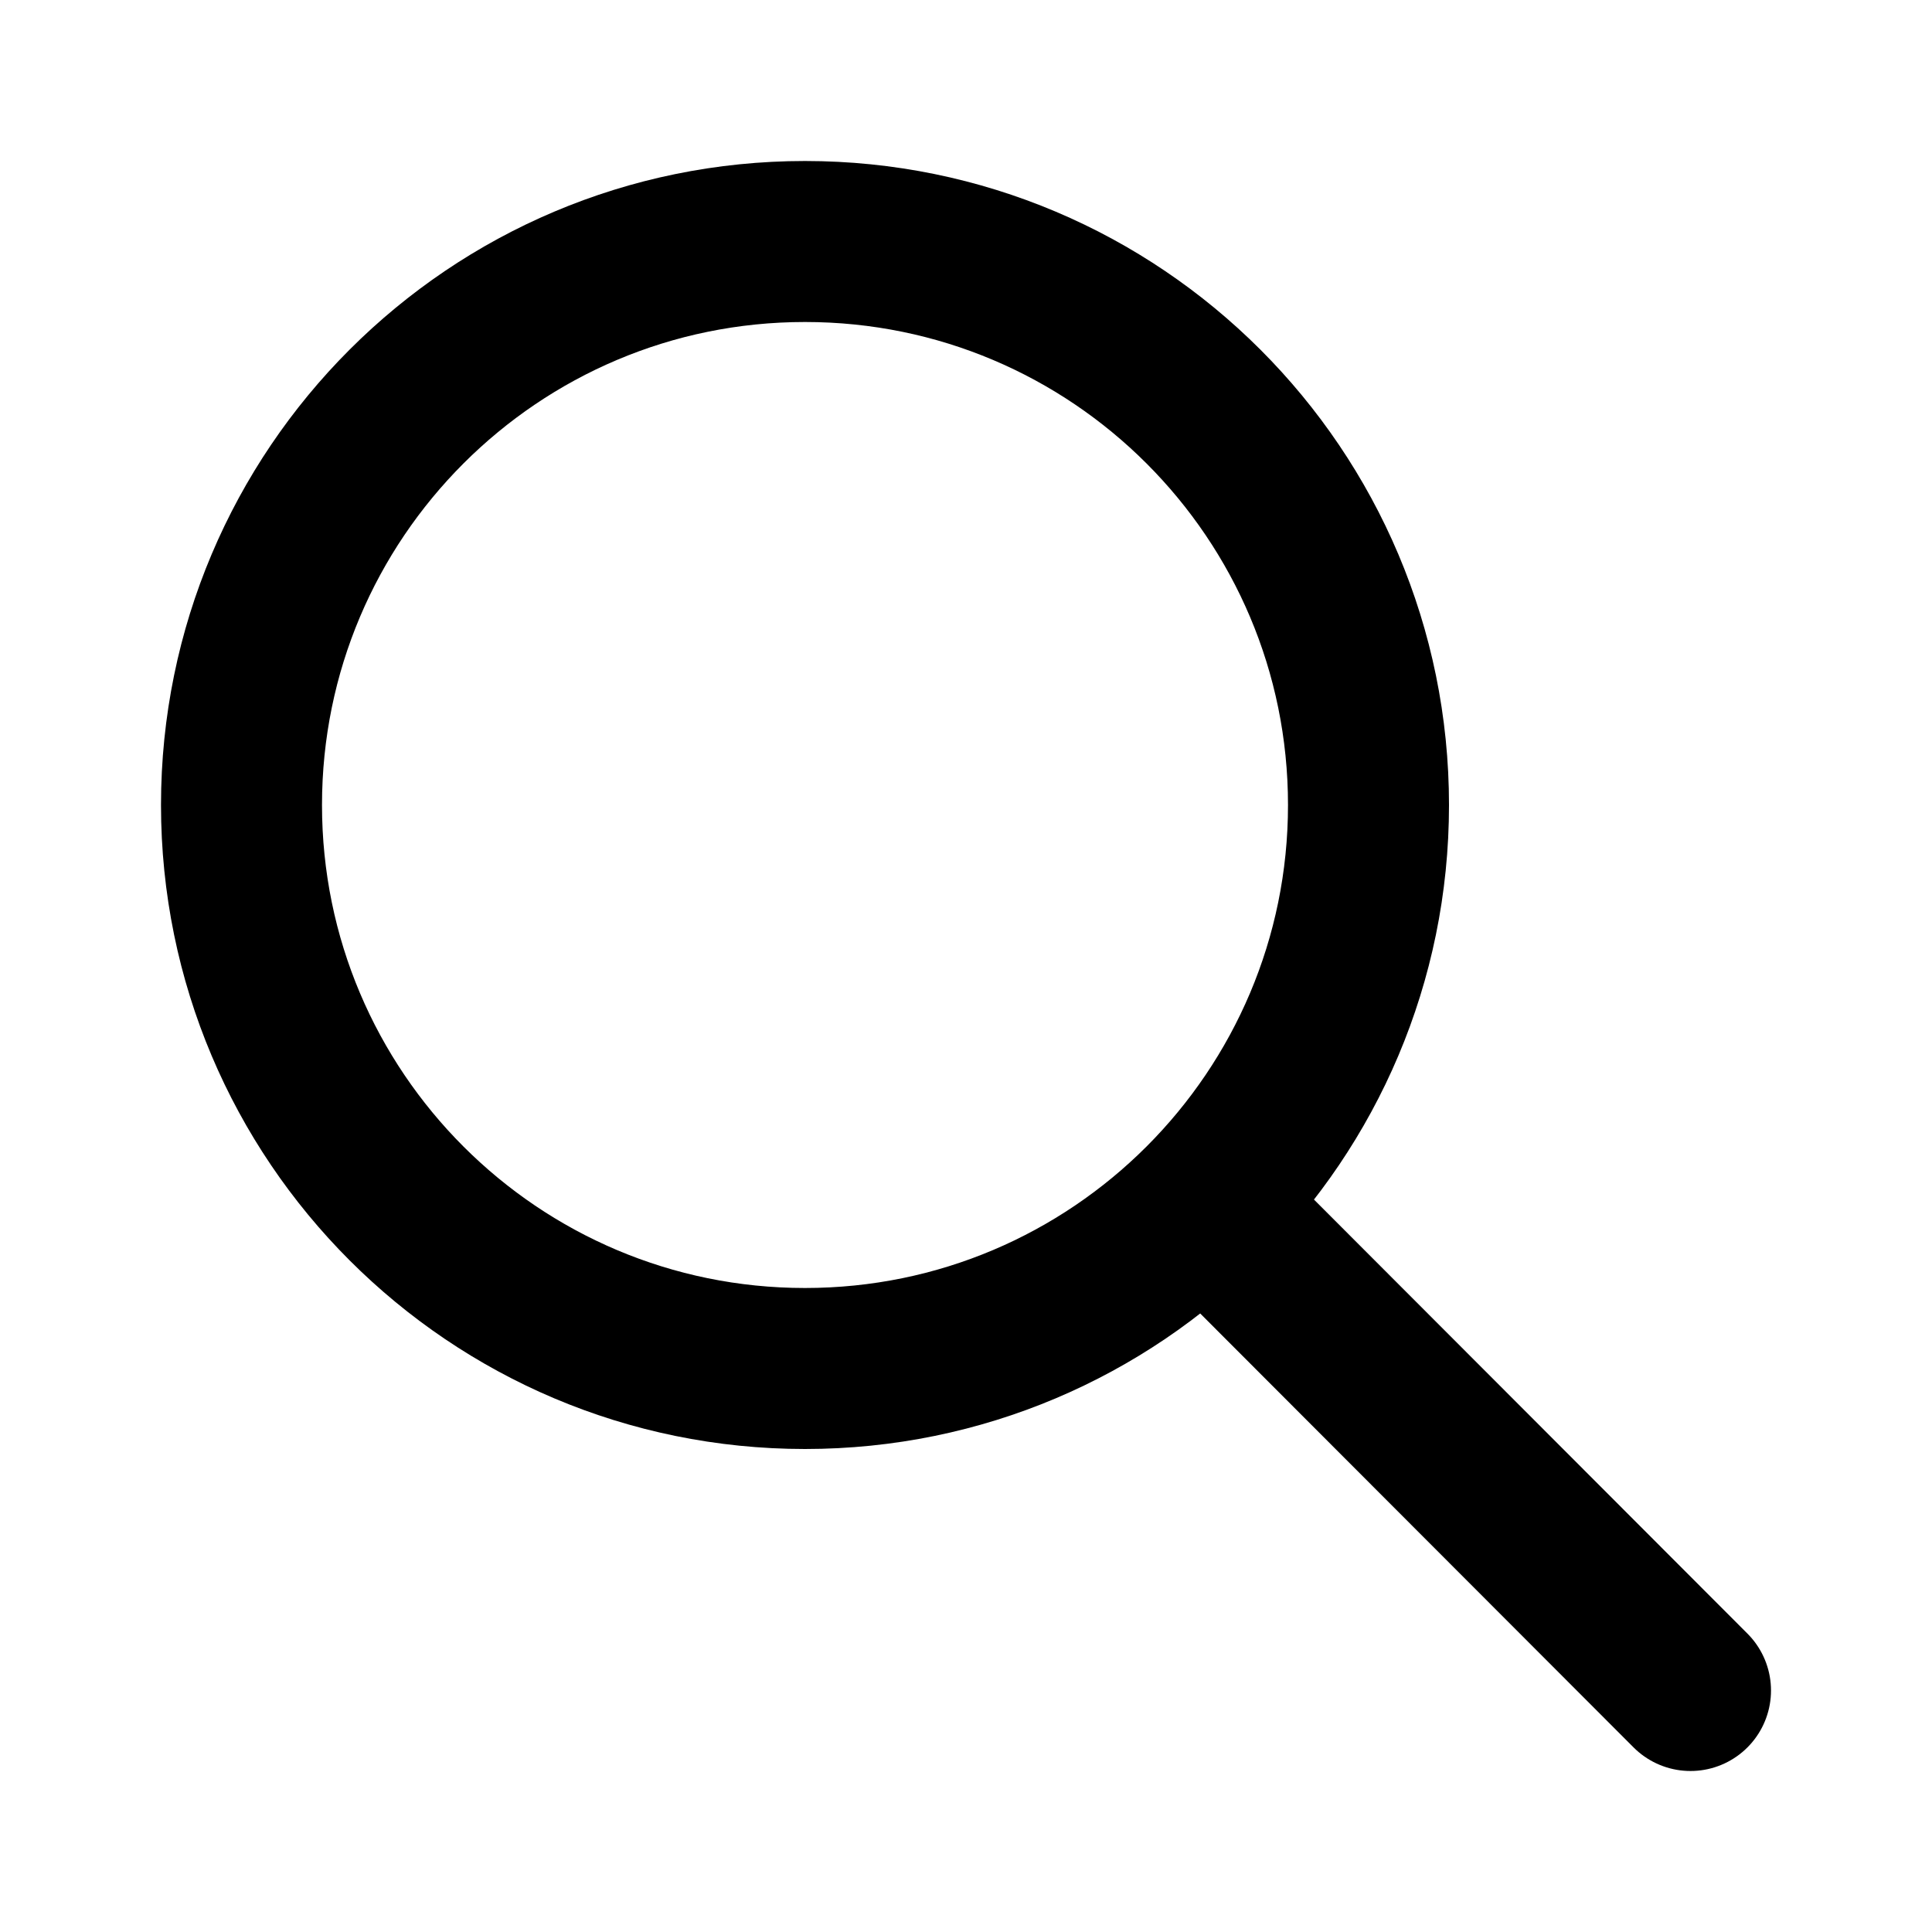
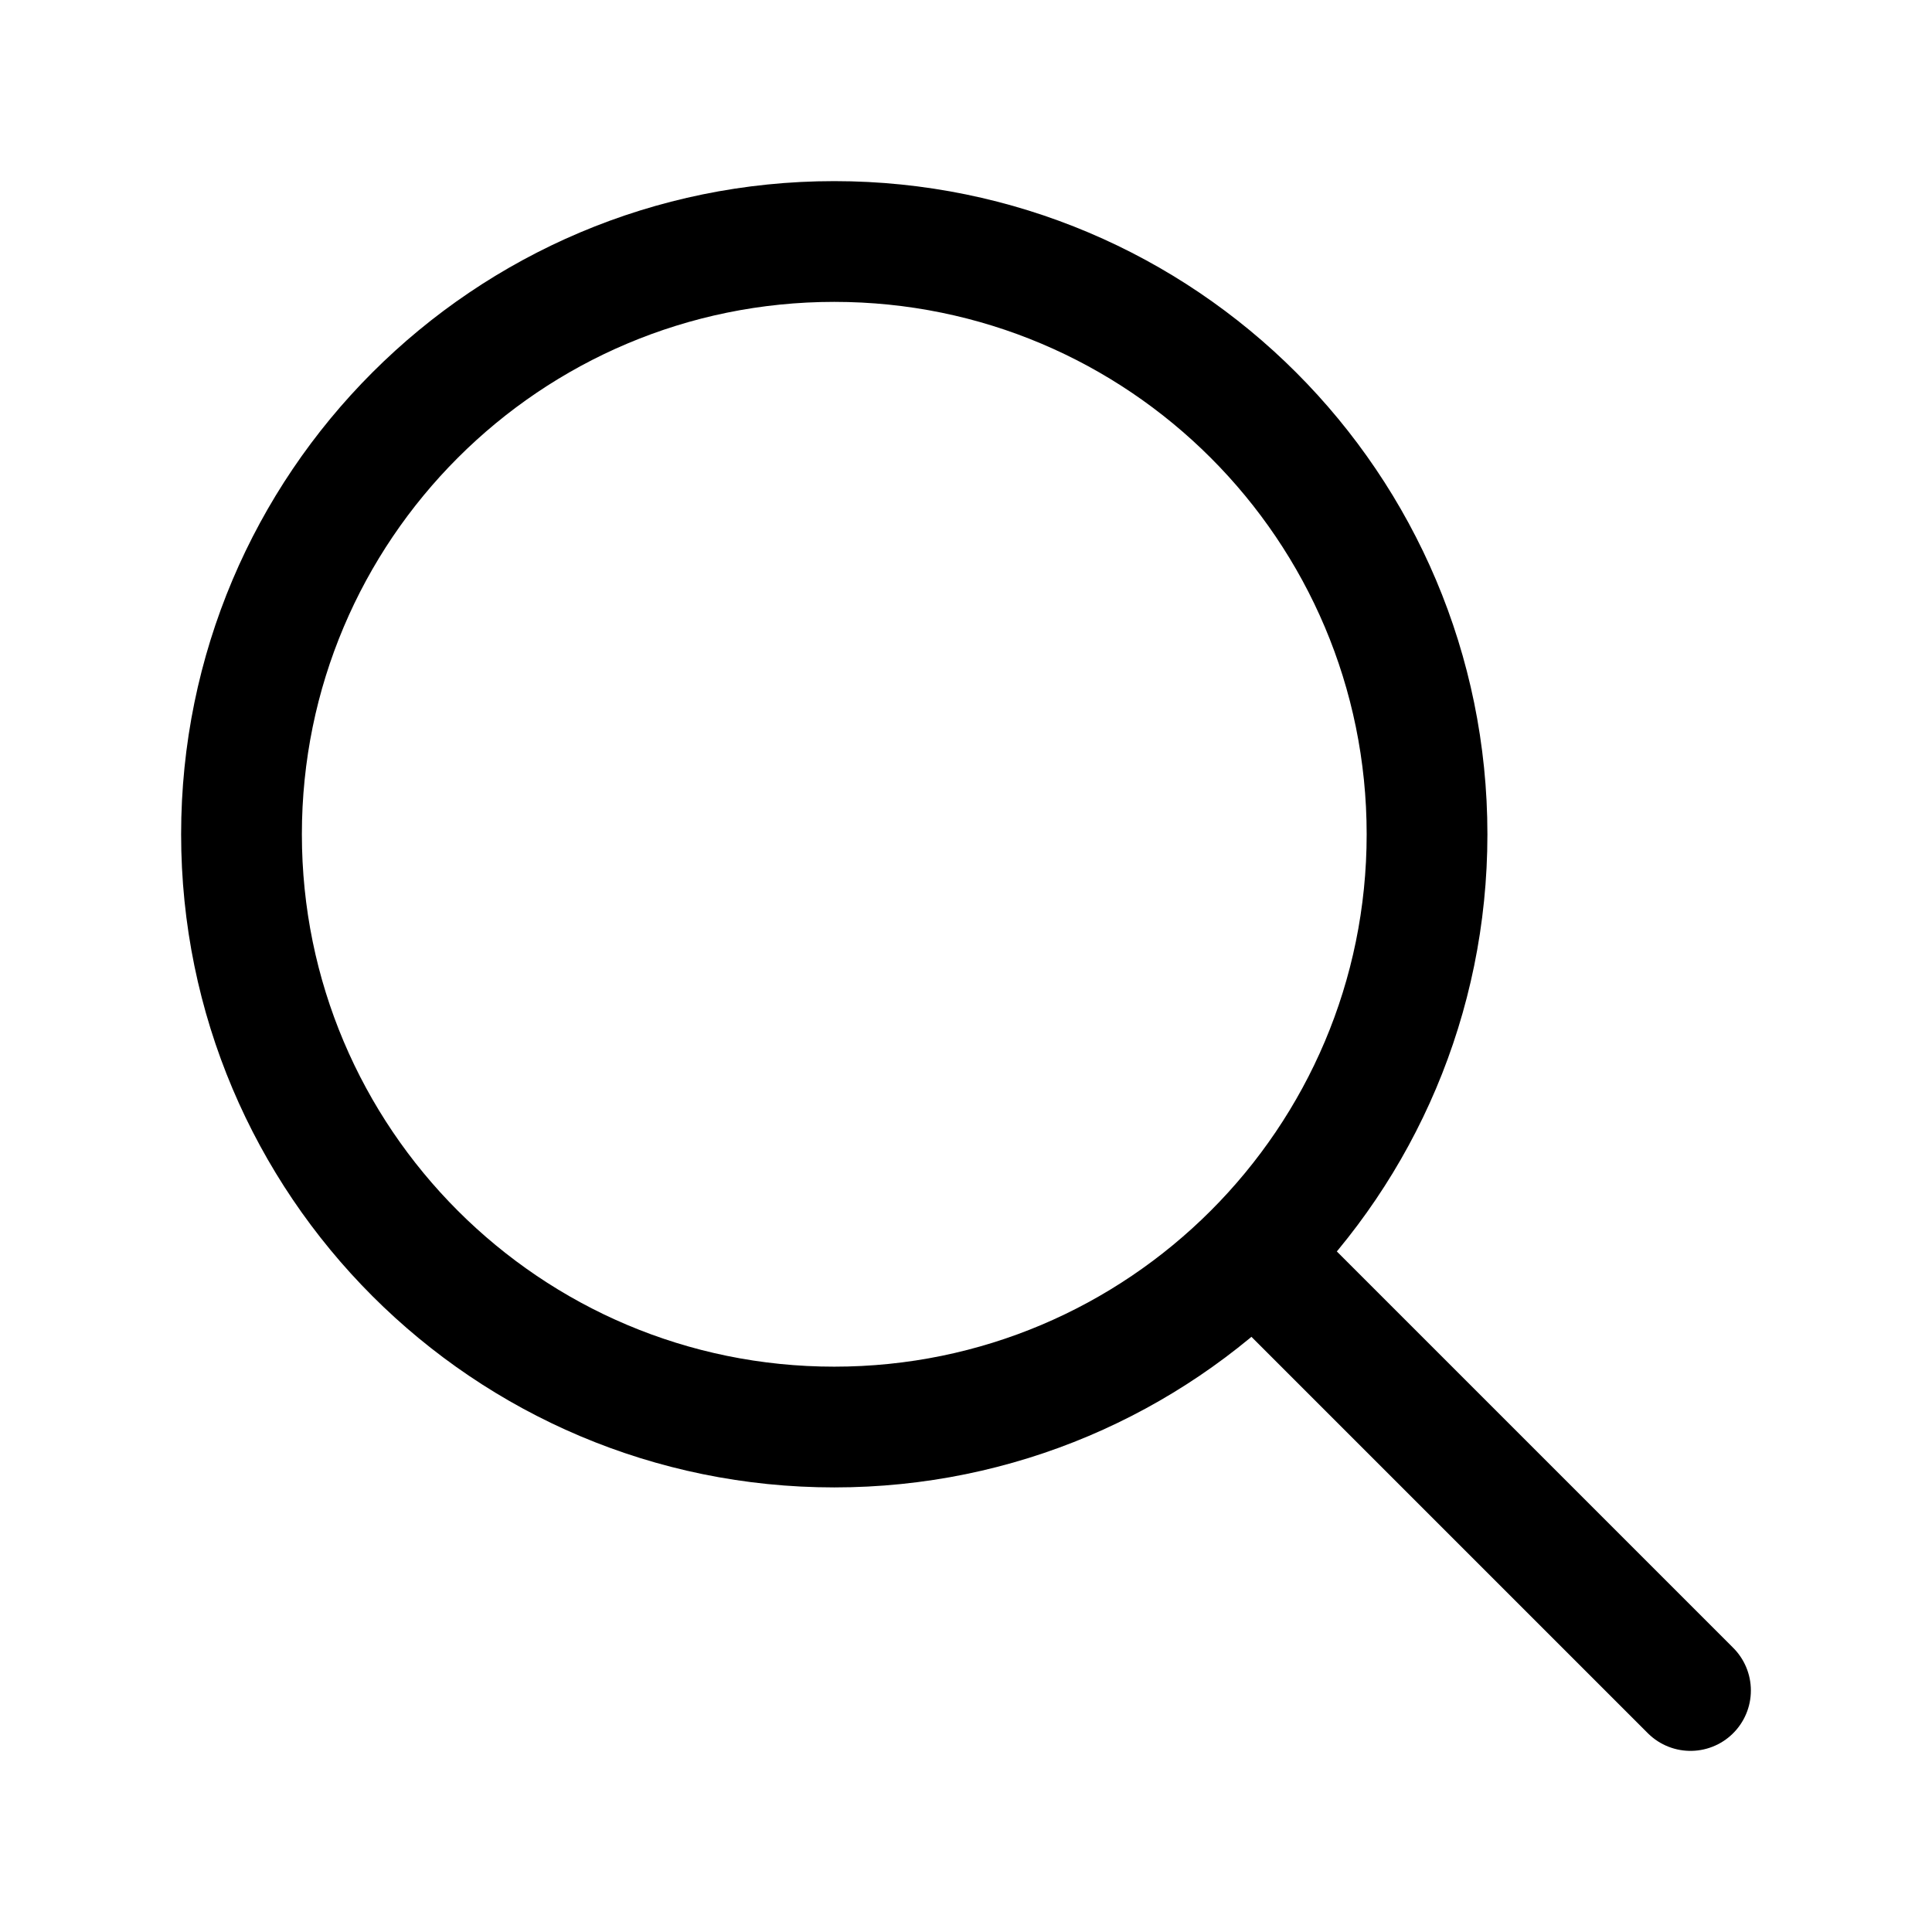
- <svg xmlns="http://www.w3.org/2000/svg" width="800px" height="800px" viewBox="0 0 24 24" fill="none">
-   <path d="M14.954 14.946L21 21M17 10C17 13.866 13.866 17 10 17C6.134 17 3 13.866 3 10C3 6.134 6.134 3 10 3C13.866 3 17 6.134 17 10Z" stroke="#000000" stroke-width="2" stroke-linecap="round" stroke-linejoin="round" />
+ <svg xmlns="http://www.w3.org/2000/svg" class="ionicon" viewBox="0 0 512 512">
+   <path d="M221.09 64a157.09 157.09 0 10157.09 157.09A157.1 157.1 0 00221.09 64z" fill="none" stroke="currentColor" stroke-miterlimit="10" stroke-width="32" />
+   <path fill="none" stroke="currentColor" stroke-linecap="round" stroke-miterlimit="10" stroke-width="32" d="M338.29 338.29L448 448" />
</svg>
